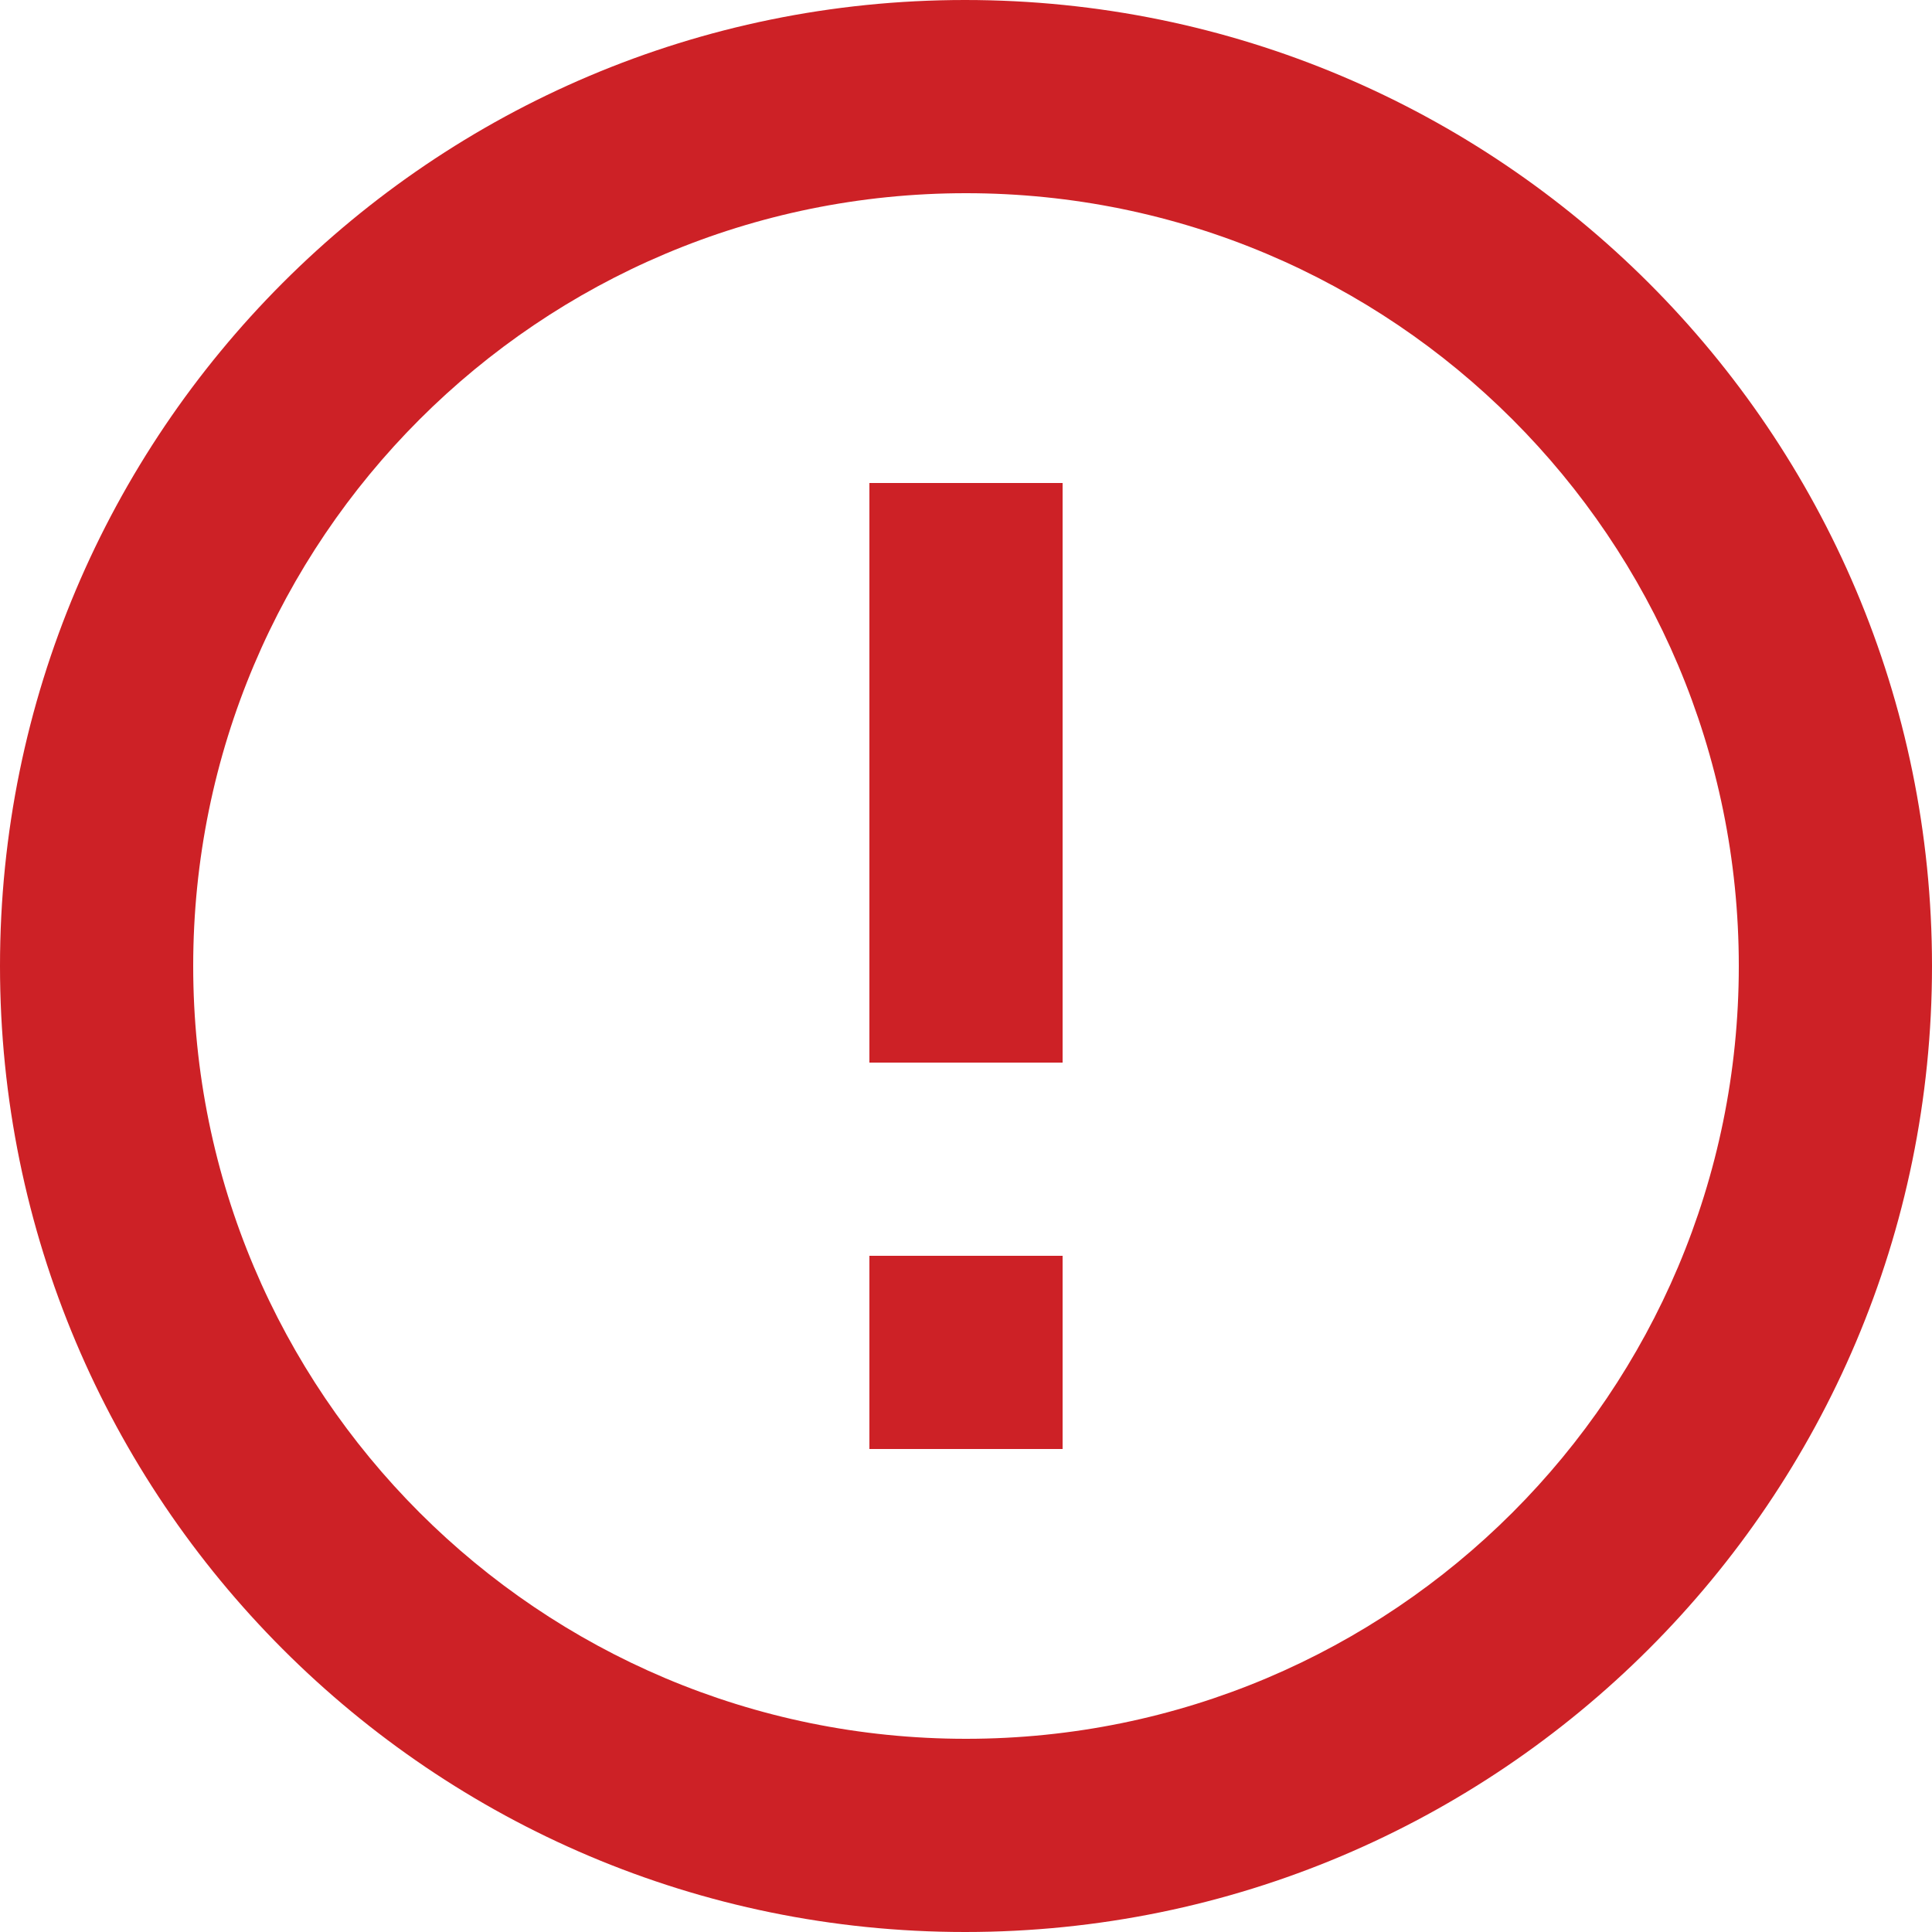
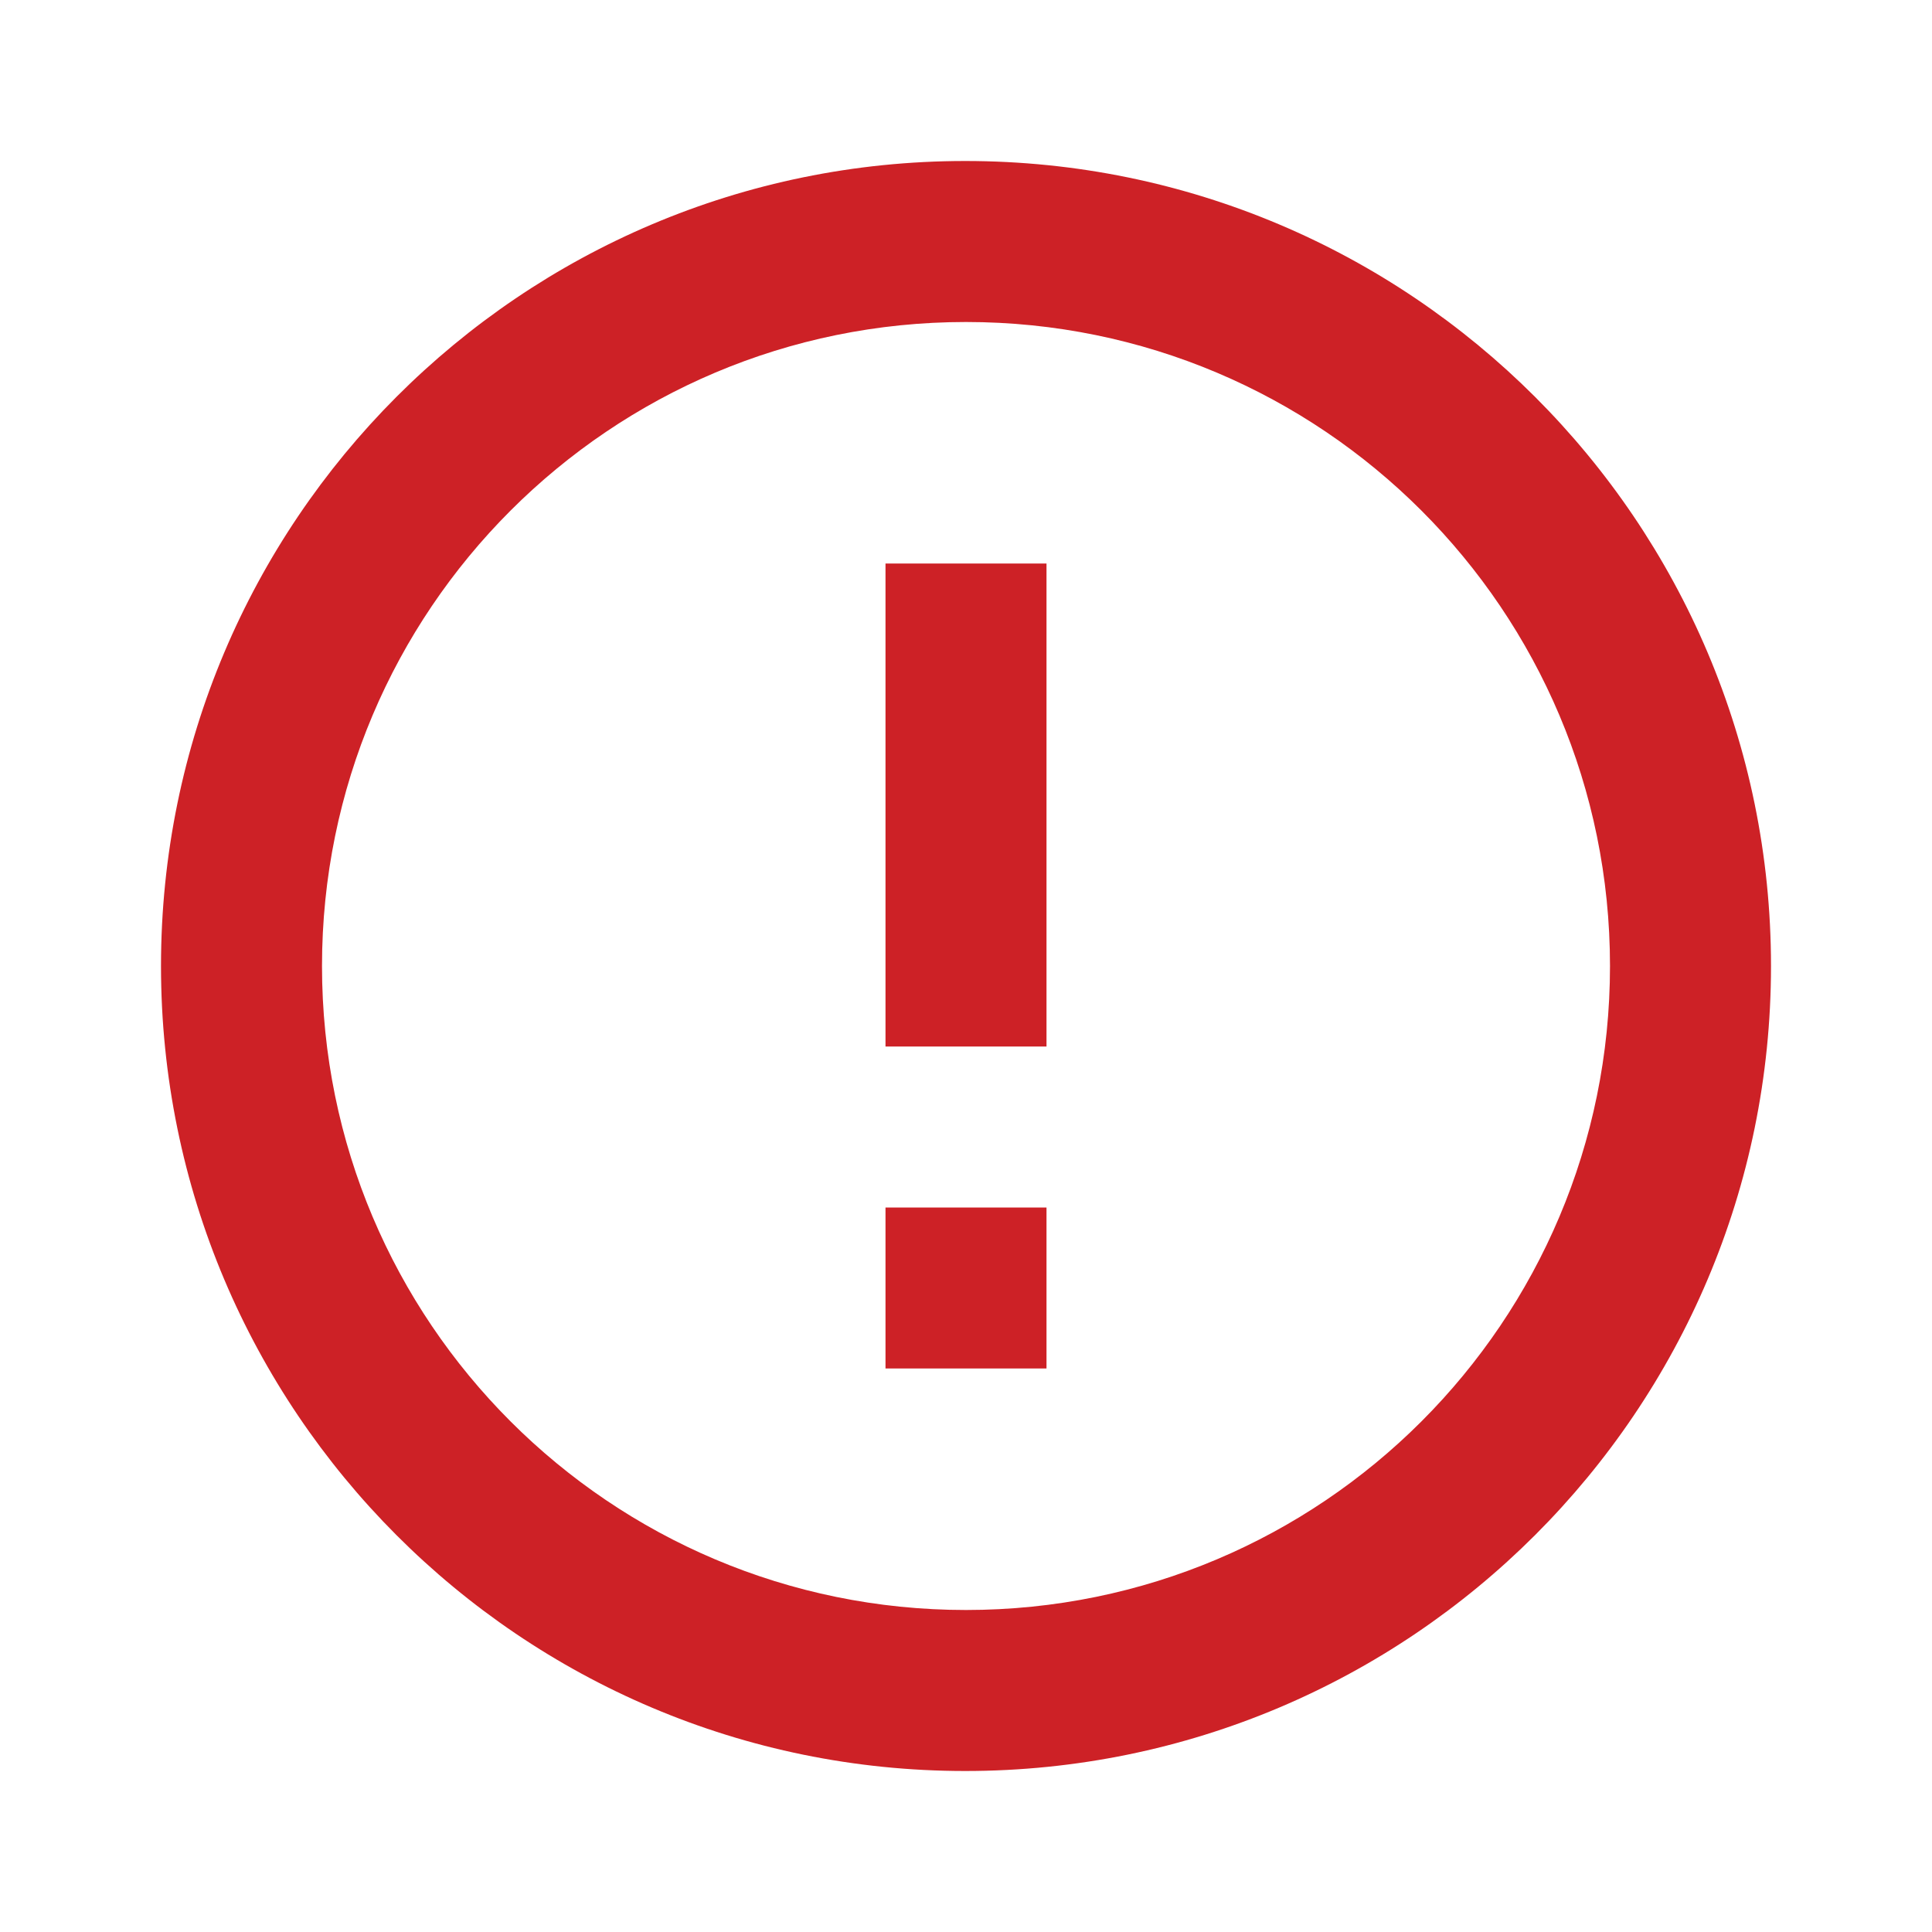
- <svg xmlns="http://www.w3.org/2000/svg" width="20px" height="20px" viewBox="0 0 20 20" version="1.1">
-   <defs />
-   <g id="Formulär" stroke="none" stroke-width="1" fill="none" fill-rule="evenodd" transform="translate(-528, -1509)">
-     <g id="Text-area" transform="translate(152, 1469)">
-       <g id="ic_error_outline_black_24px" transform="translate(374, 38)">
-         <polygon id="Shape" points="0 0 24 0 24 24 0 24" />
-         <path d="M11,15 L13,15 L13,17 L11,17 L11,15 Z M11,7 L13,7 L13,13 L11,13 L11,7 Z M11.99,2 C6.47,2 2,6.48 2,12 C2,17.52 6.47,22 11.99,22 C17.52,22 22,17.52 22,12 C22,6.48 17.52,2 11.99,2 Z M12,20 C7.58,20 4,16.42 4,12 C4,7.58 7.58,4 12,4 C16.42,4 20,7.58 20,12 C20,16.42 16.42,20 12,20 Z" id="Shape" fill="#CD2126" fill-rule="nonzero" />
-       </g>
-     </g>
-   </g>
+ <svg xmlns="http://www.w3.org/2000/svg" fill="#CD2126" height="24" viewBox="0 0 24 24" width="24">
+   <path d="M0 0h24v24H0V0z" fill="none" />
+   <path d="M11 15h2v2h-2zm0-8h2v6h-2zm.99-5C6.47 2 2 6.48 2 12s4.47 10 9.99 10C17.52 22 22 17.52 22 12S17.52 2 11.99 2zM12 20c-4.42 0-8-3.58-8-8s3.58-8 8-8 8 3.58 8 8-3.58 8-8 8z" />
</svg>
